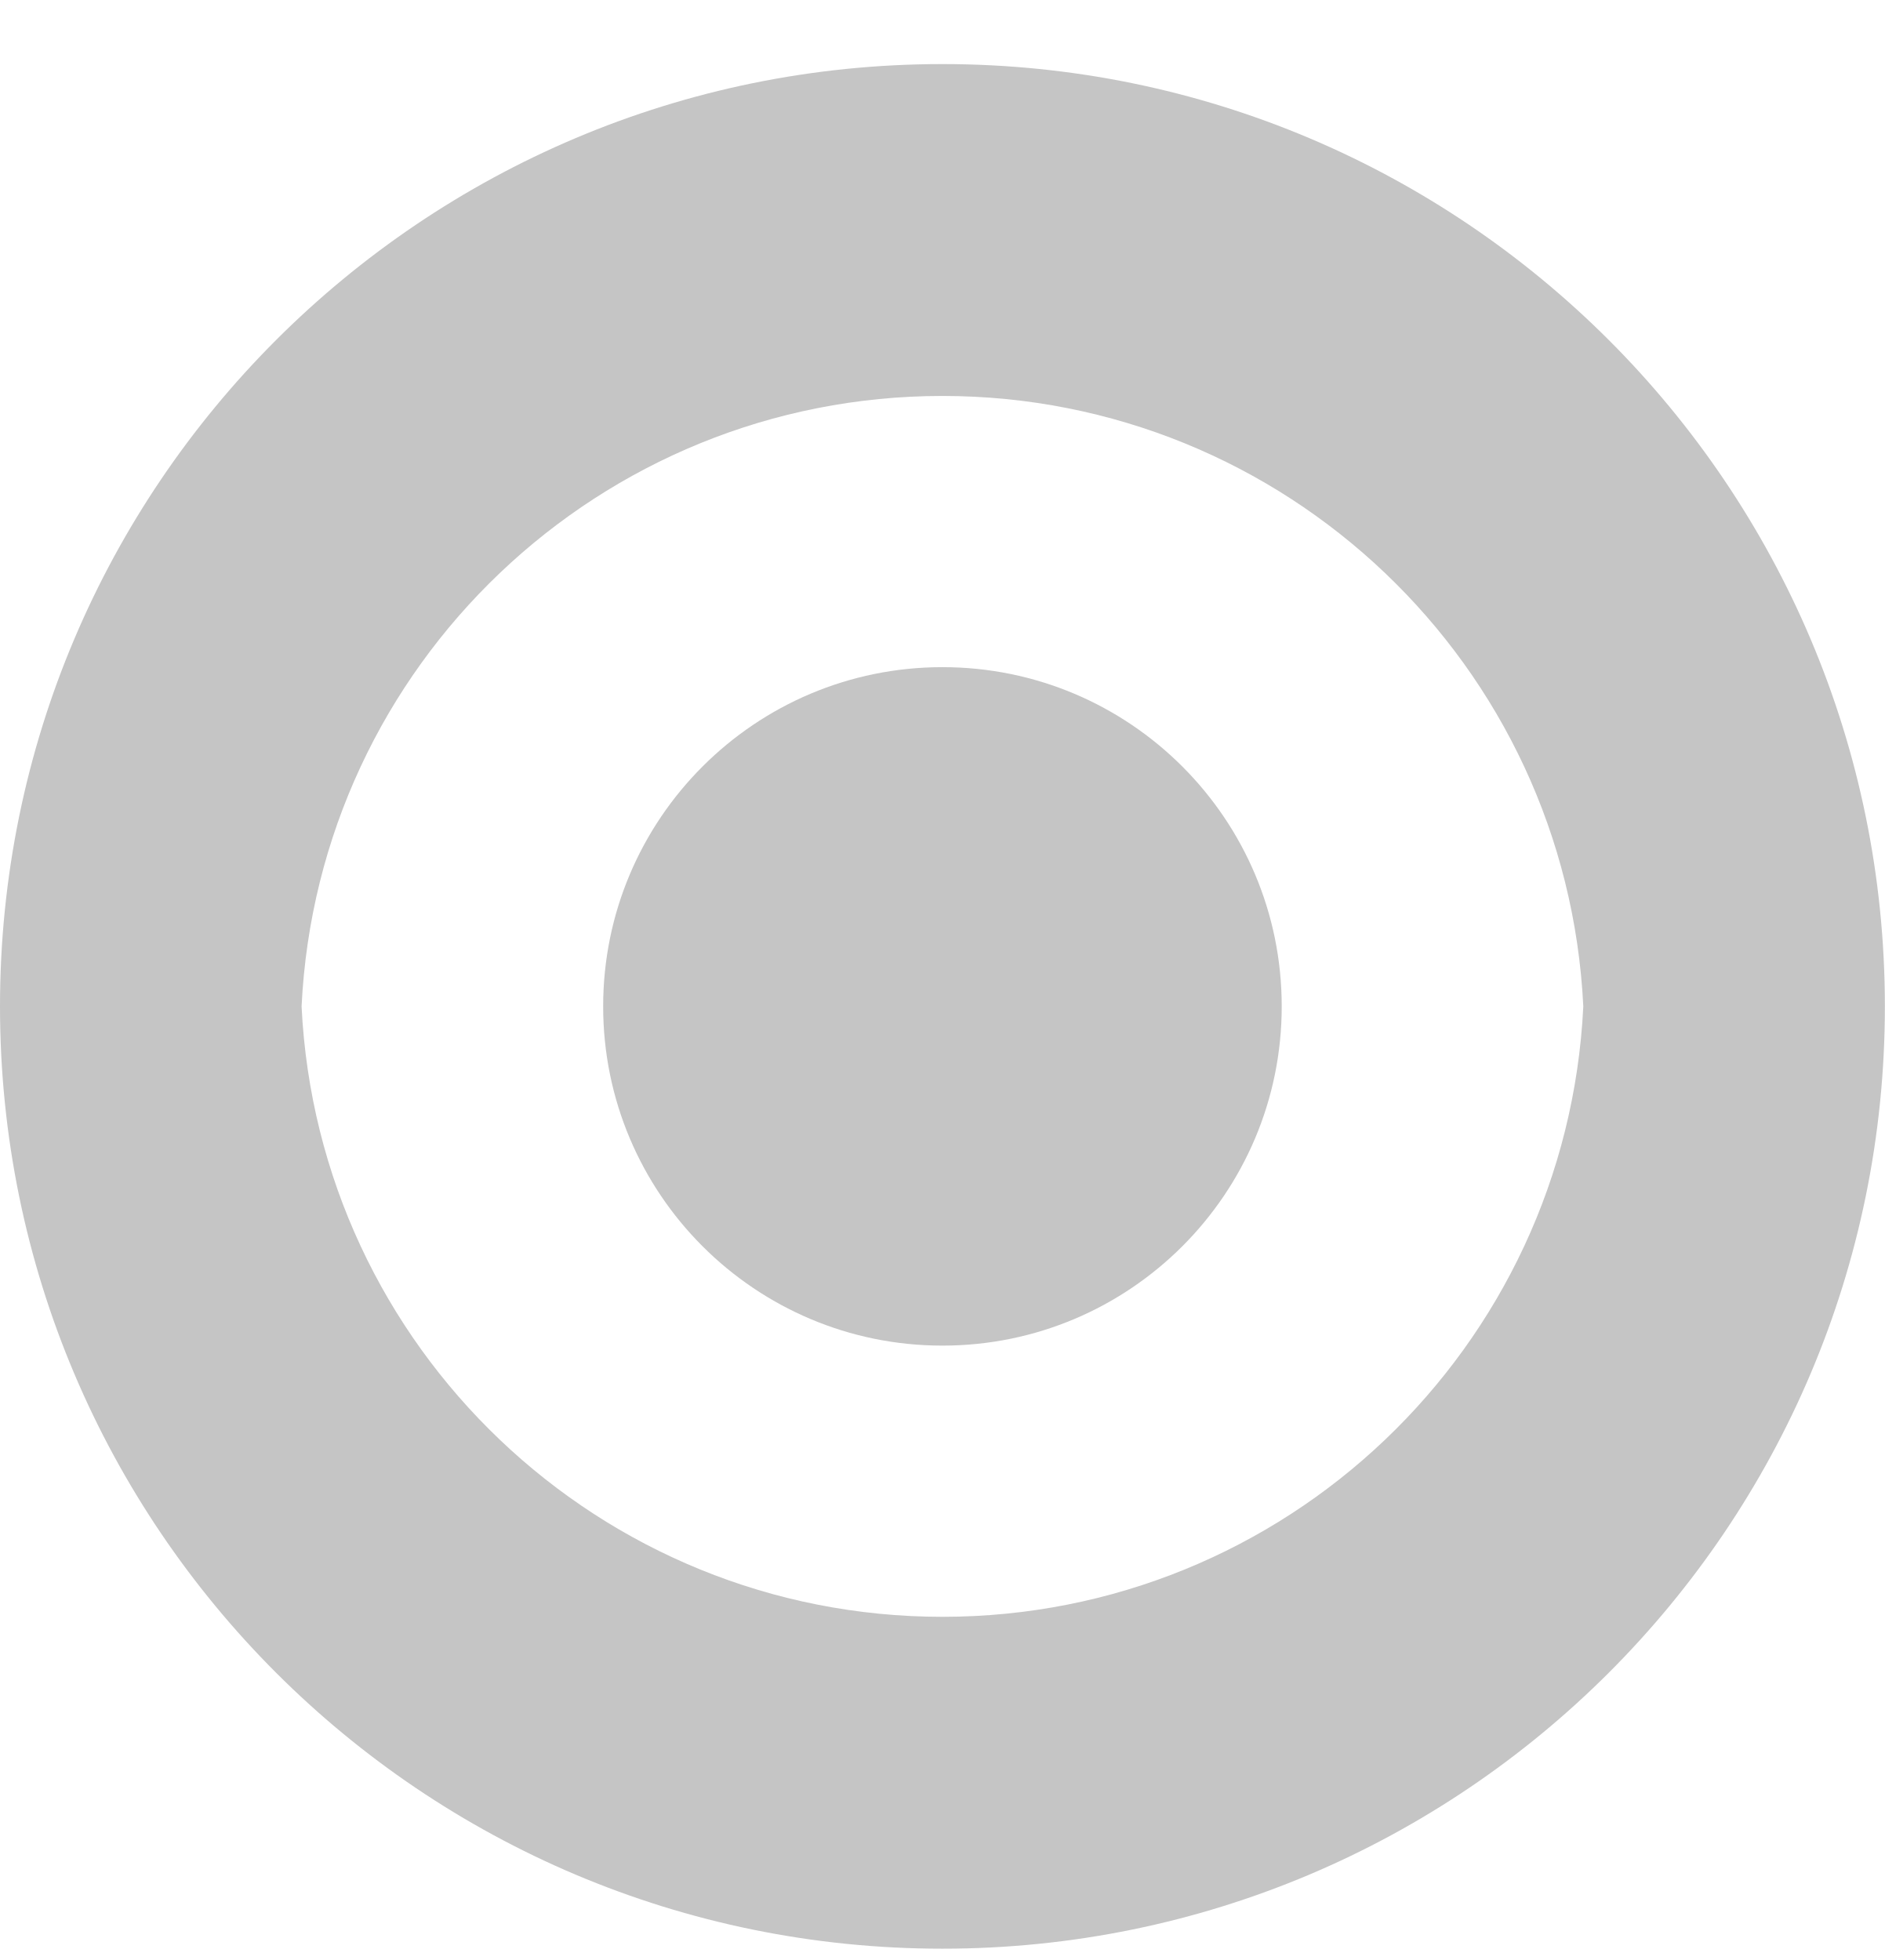
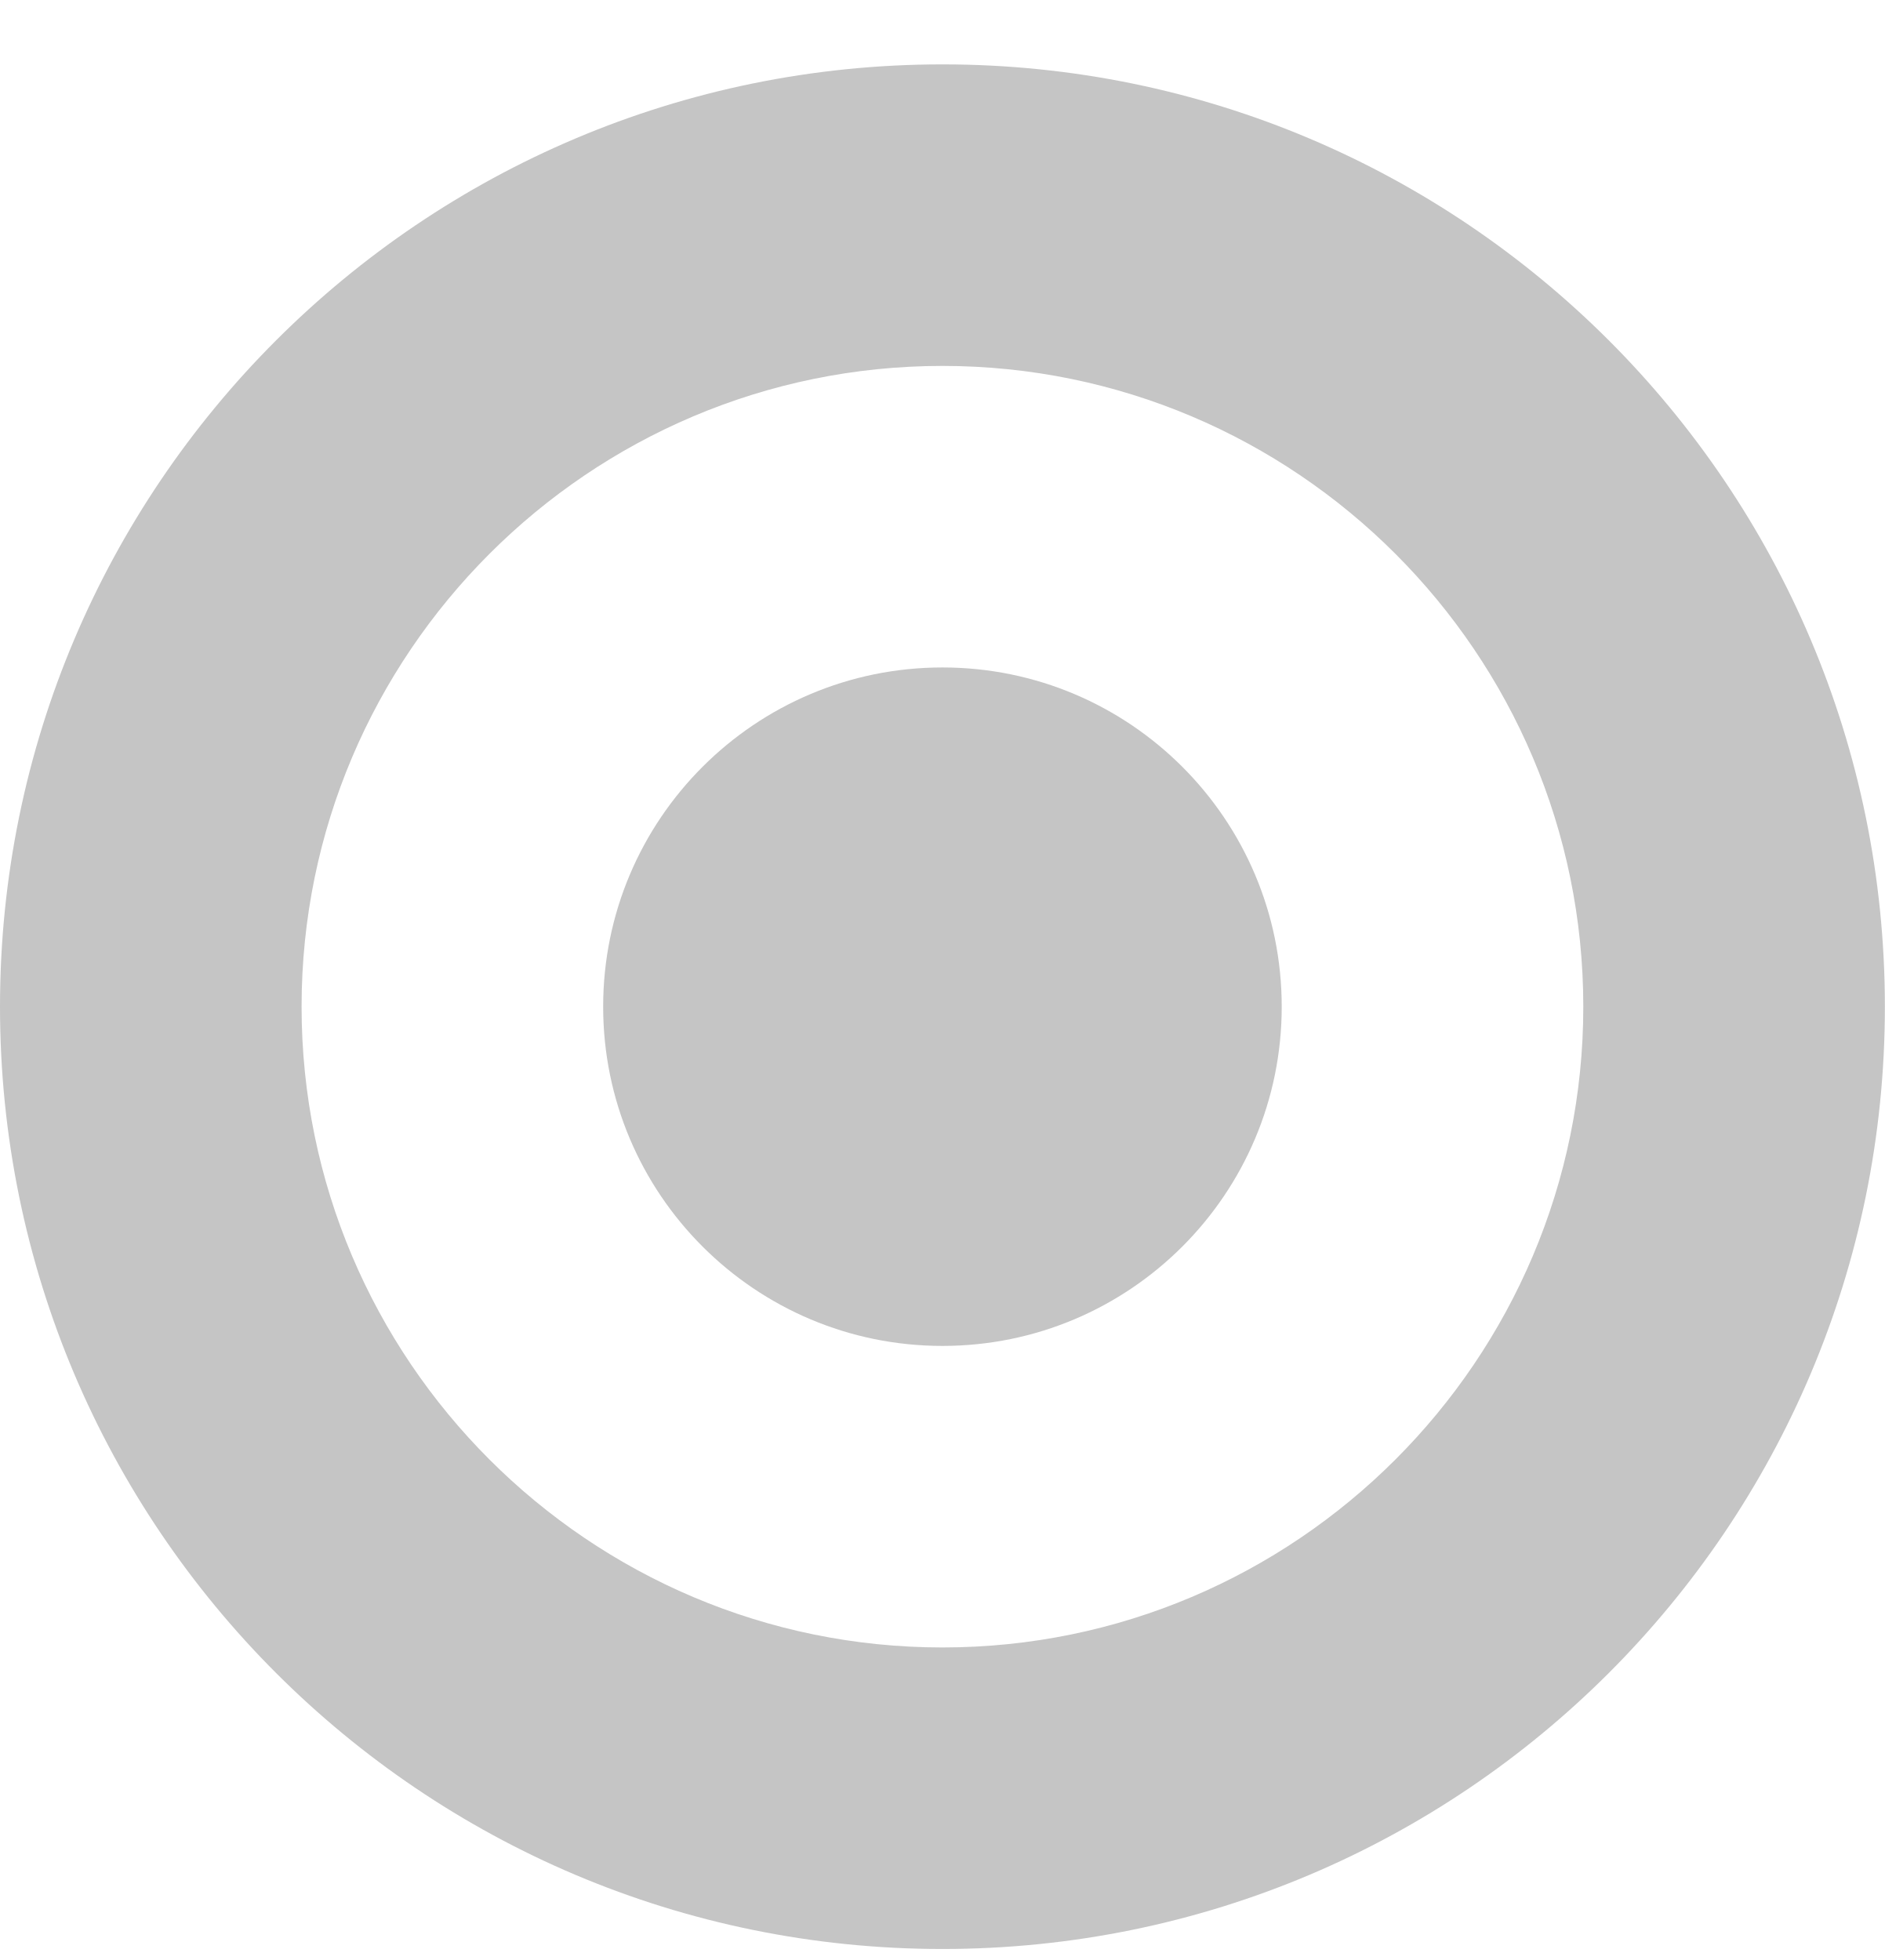
- <svg xmlns="http://www.w3.org/2000/svg" fill="none" viewBox="0 0 25 26">
-   <path fill="#C5C5C5" fill-rule="evenodd" d="M0 13.35a12.5 12.5 0 1125 0 12.5 12.5 0 01-25 0zm21 0a8.51 8.51 0 00-17 0 8.51 8.51 0 0017 0z" clip-rule="evenodd" />
-   <path fill="#C5C5C5" d="M12.5 17.85a4.5 4.5 0 100-9 4.5 4.5 0 000 9z" />
+ <svg xmlns="http://www.w3.org/2000/svg" width="25" height="26" viewBox="0 0 25 26" fill="none">
+   <path fill-rule="evenodd" clip-rule="evenodd" d="M0 13.354C0 6.451 5.597 0.854 12.5 0.854C19.403 0.854 25 6.451 25 13.354C25 20.257 19.403 25.854 12.5 25.854C5.597 25.854 0 20.257 0 13.354ZM21 13.354C21 8.667 17.187 4.854 12.5 4.854C7.813 4.854 4 8.667 4 13.354C4 18.041 7.813 21.854 12.5 21.854C17.187 21.854 21 18.041 21 13.354Z" fill="#C5C5C5" />
+   <path d="M12.5 17.854C14.985 17.854 17 15.839 17 13.354C17 10.869 14.985 8.854 12.5 8.854C10.015 8.854 8 10.869 8 13.354C8 15.839 10.015 17.854 12.5 17.854Z" fill="#C5C5C5" />
</svg>
